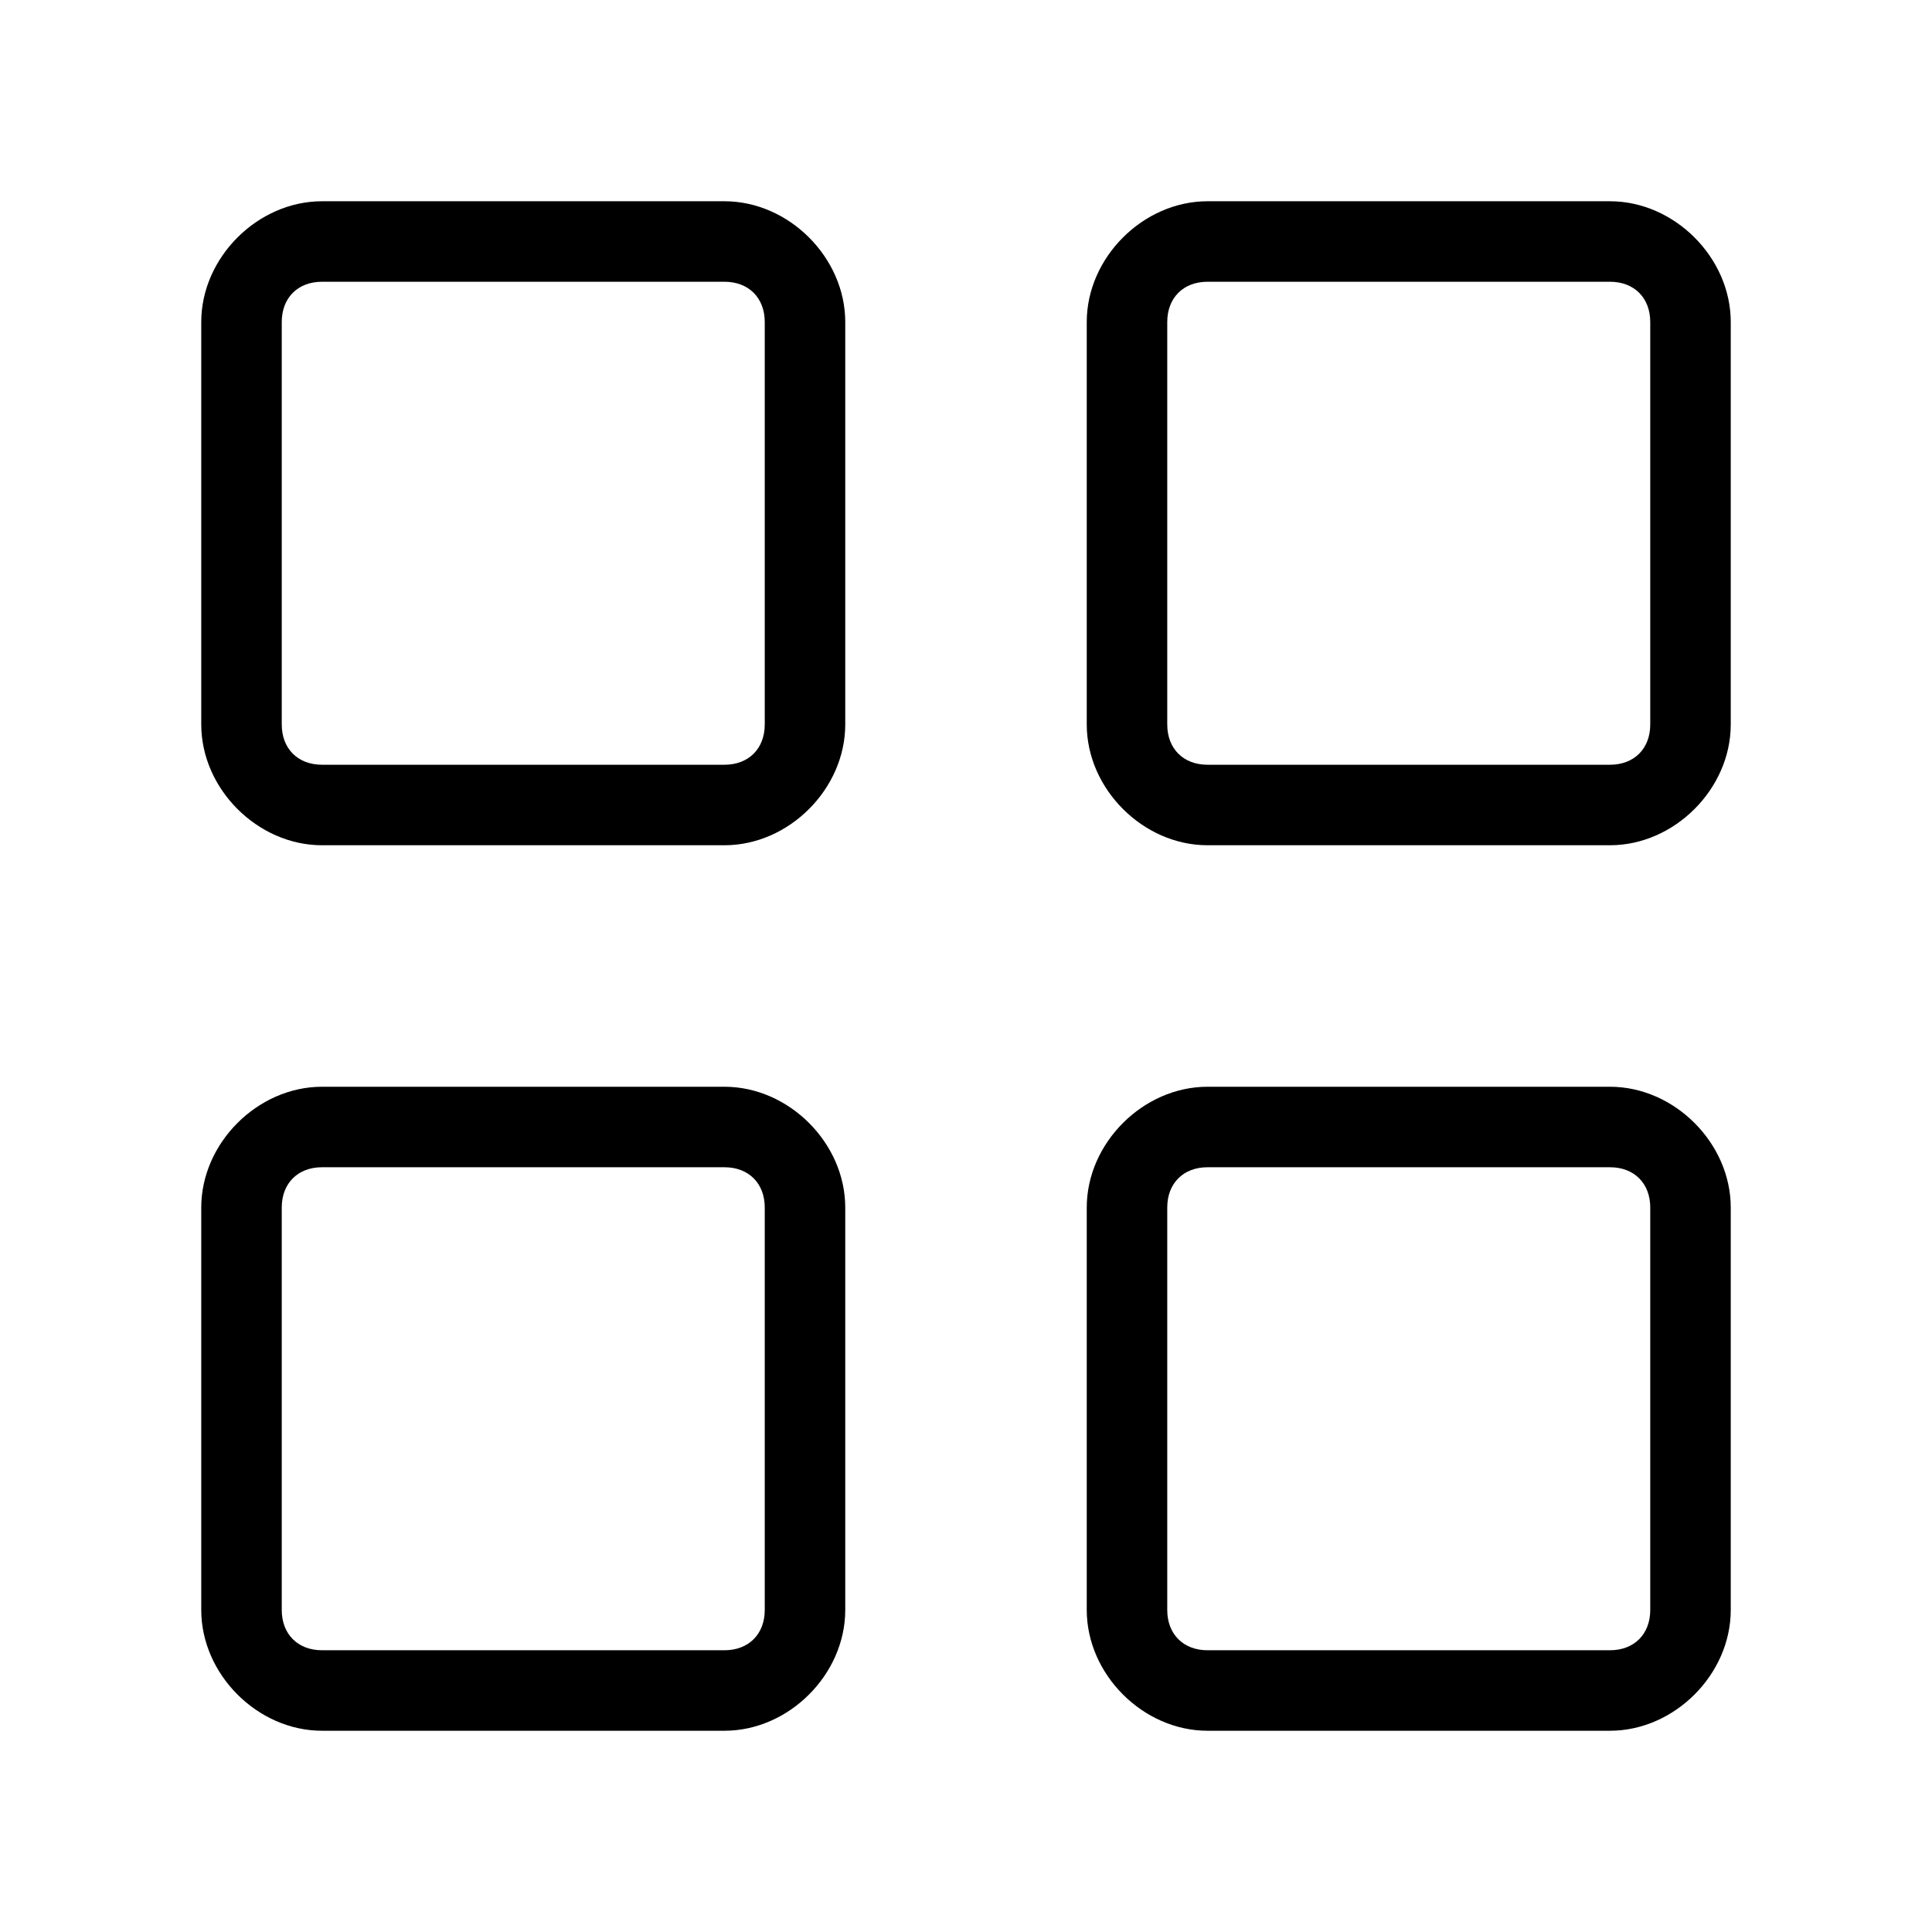
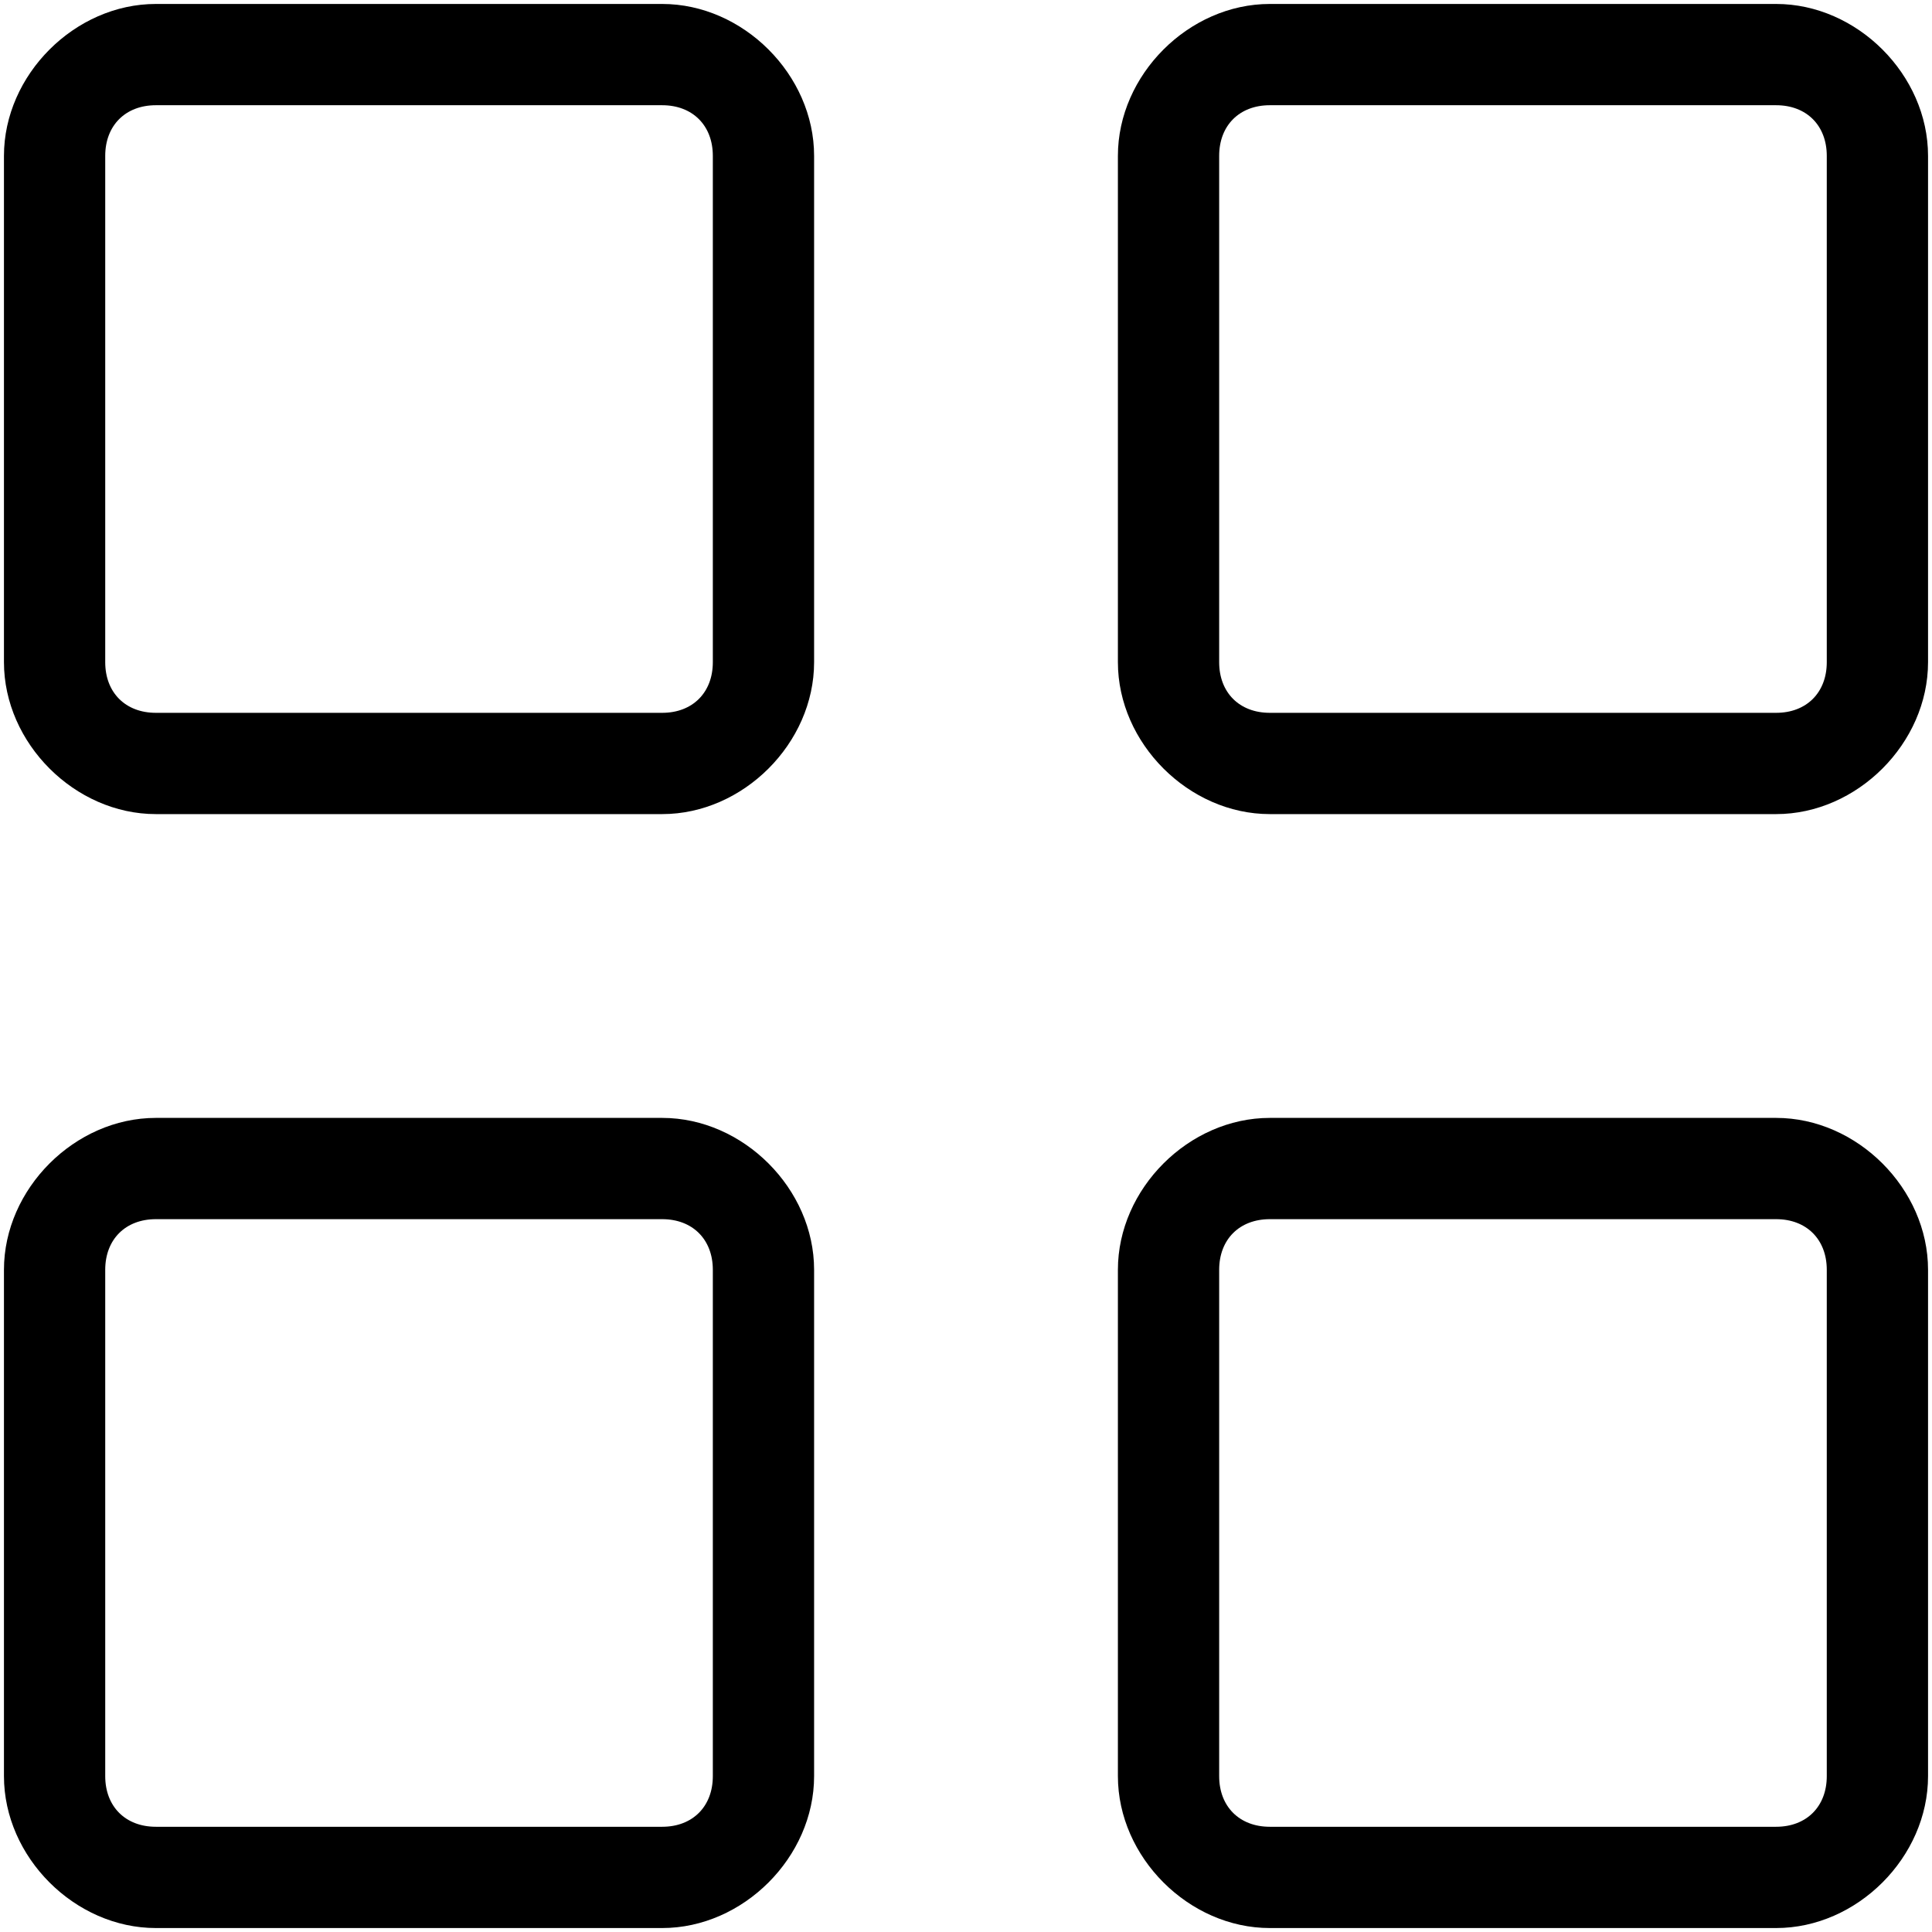
- <svg xmlns="http://www.w3.org/2000/svg" viewBox="0 0 1024 1024">
+ <svg xmlns="http://www.w3.org/2000/svg" viewBox="105 105 814 814">
  <path fill="#000000" d="M384 448H170.667c-34.133 0-64-29.867-64-64V170.667c0-34.133 29.867-64 64-64h213.333c34.133 0 64 29.867 64 64v213.333c0 34.133-29.867 64-64 64z m-213.333-298.667c-12.8 0-21.333 8.533-21.333 21.333v213.333c0 12.8 8.533 21.333 21.333 21.333h213.333c12.8 0 21.333-8.533 21.333-21.333V170.667c0-12.8-8.533-21.333-21.333-21.333H170.667zM384 917.333H170.667c-34.133 0-64-29.867-64-64v-213.333c0-34.133 29.867-64 64-64h213.333c34.133 0 64 29.867 64 64v213.333c0 34.133-29.867 64-64 64z m-213.333-298.667c-12.8 0-21.333 8.533-21.333 21.333v213.333c0 12.8 8.533 21.333 21.333 21.333h213.333c12.8 0 21.333-8.533 21.333-21.333v-213.333c0-12.8-8.533-21.333-21.333-21.333H170.667zM853.333 448h-213.333c-34.133 0-64-29.867-64-64V170.667c0-34.133 29.867-64 64-64h213.333c34.133 0 64 29.867 64 64v213.333c0 34.133-29.867 64-64 64z m-213.333-298.667c-12.8 0-21.333 8.533-21.333 21.333v213.333c0 12.8 8.533 21.333 21.333 21.333h213.333c12.8 0 21.333-8.533 21.333-21.333V170.667c0-12.8-8.533-21.333-21.333-21.333h-213.333zM853.333 917.333h-213.333c-34.133 0-64-29.867-64-64v-213.333c0-34.133 29.867-64 64-64h213.333c34.133 0 64 29.867 64 64v213.333c0 34.133-29.867 64-64 64z m-213.333-298.667c-12.8 0-21.333 8.533-21.333 21.333v213.333c0 12.8 8.533 21.333 21.333 21.333h213.333c12.8 0 21.333-8.533 21.333-21.333v-213.333c0-12.8-8.533-21.333-21.333-21.333h-213.333z" />
</svg>
